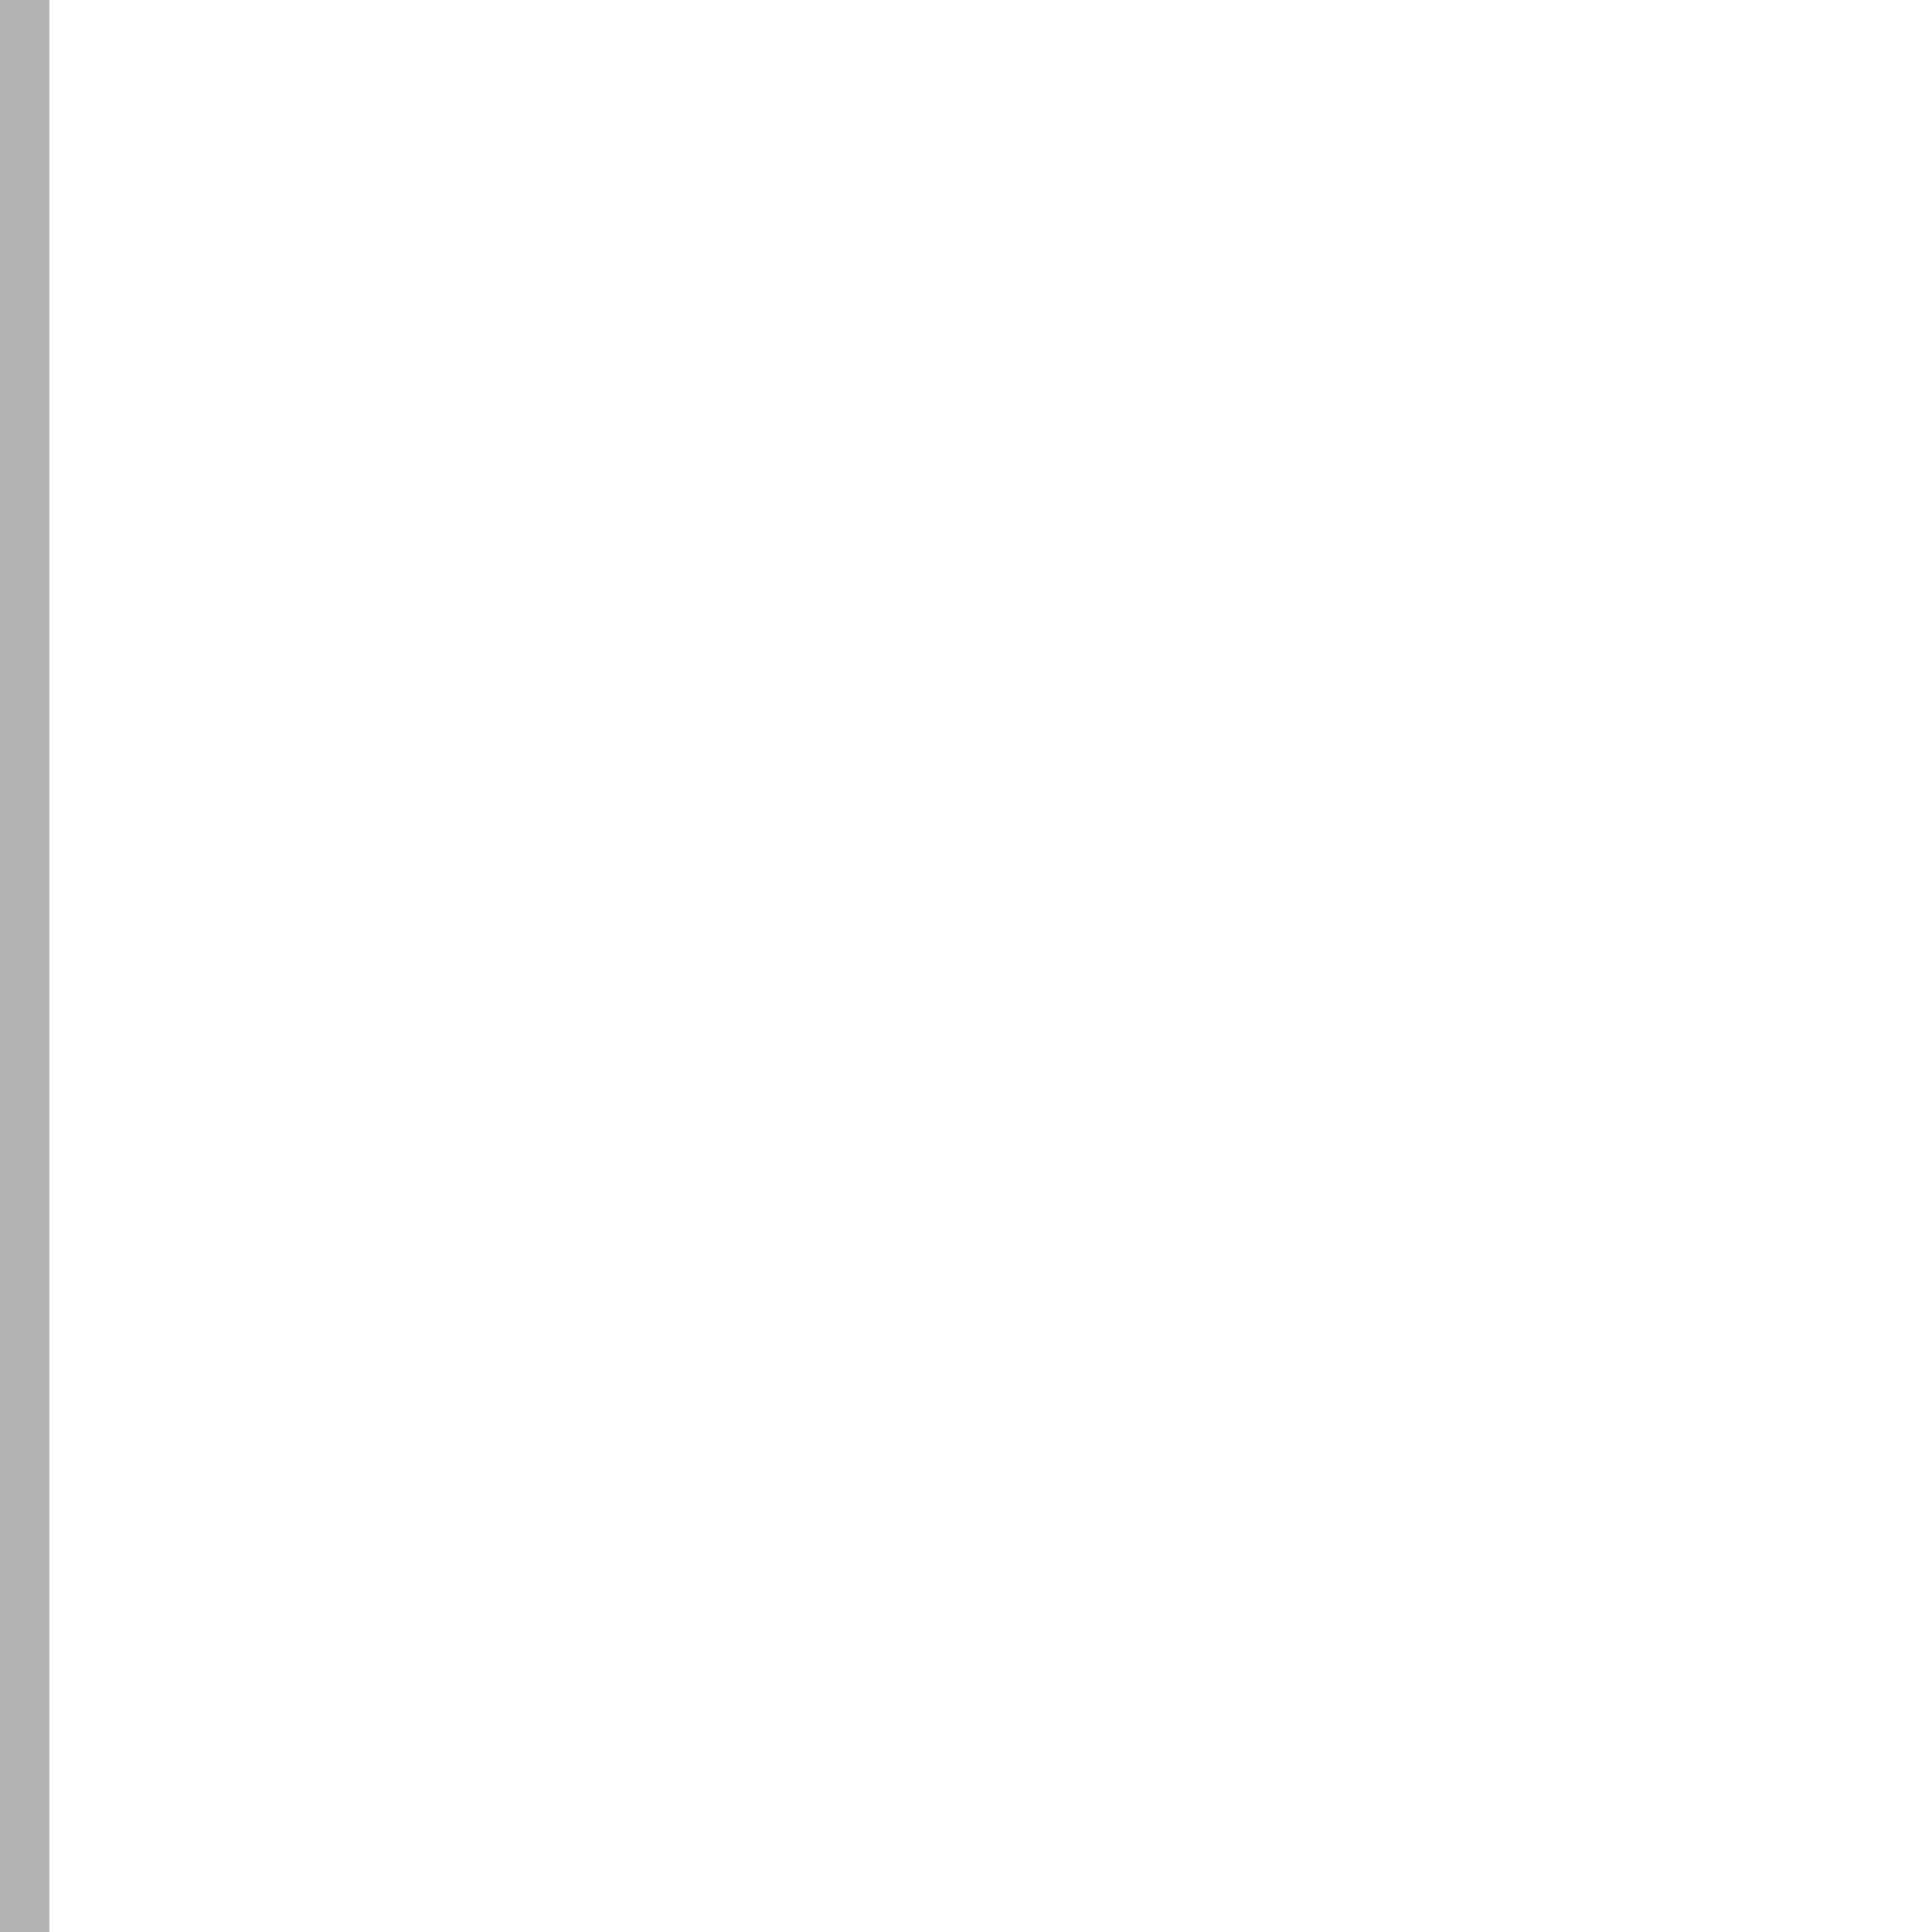
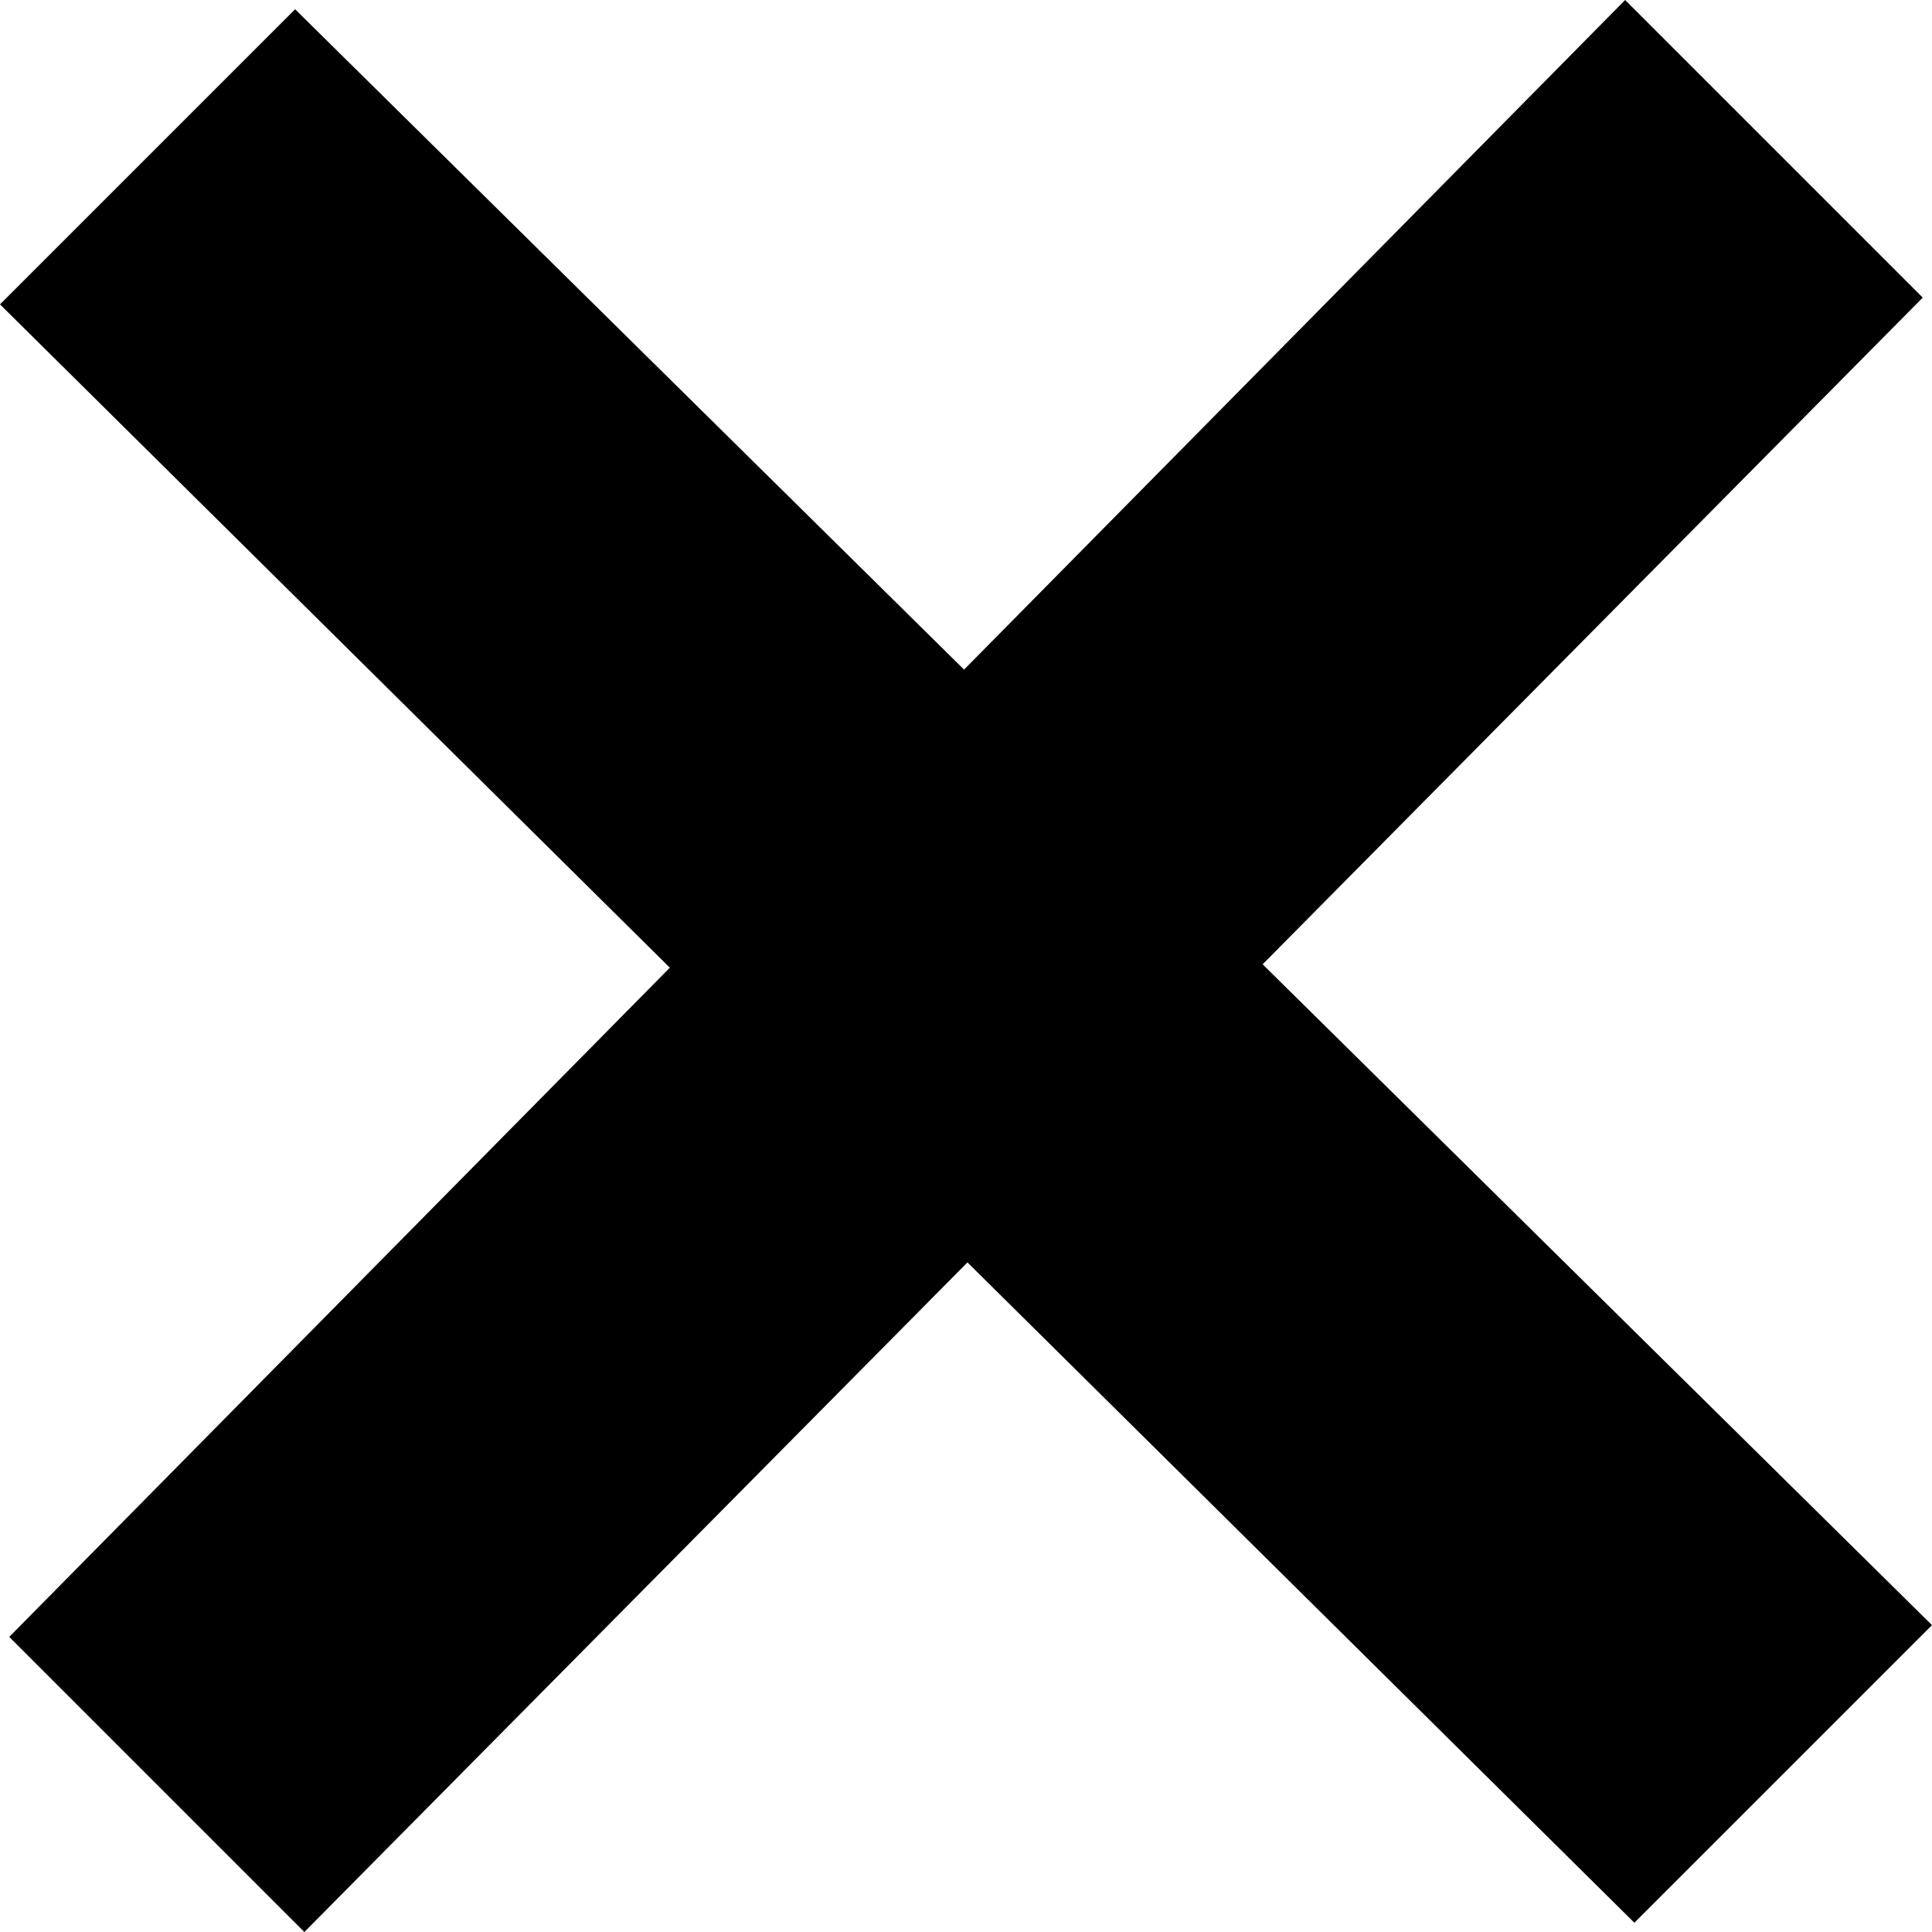
- <svg xmlns="http://www.w3.org/2000/svg" width="11px" height="11px" viewBox="0 0 11 11" version="1.1">
-   <defs />
-   <g id="Page-1" stroke="none" stroke-width="1" fill="none" fill-rule="evenodd" fill-opacity="0.3" font-family="FontAwesome" font-size="14" font-weight="normal">
-     <g id="Artboard" transform="translate(-170, -70)" fill="#000000">
-       <text id="times---FontAwesome">
-         <tspan x="170" y="80"></tspan>
-       </text>
-     </g>
-   </g>
+ <svg xmlns="http://www.w3.org/2000/svg" width="24" height="24" viewBox="0 0 24 24">
+   <path d="M24 20.188l-8.315-8.209 8.2-8.282-3.697-3.697-8.212 8.318-8.31-8.203-3.666 3.666 8.321 8.24-8.206 8.313 3.666 3.666 8.237-8.318 8.285 8.203z" />
</svg>
